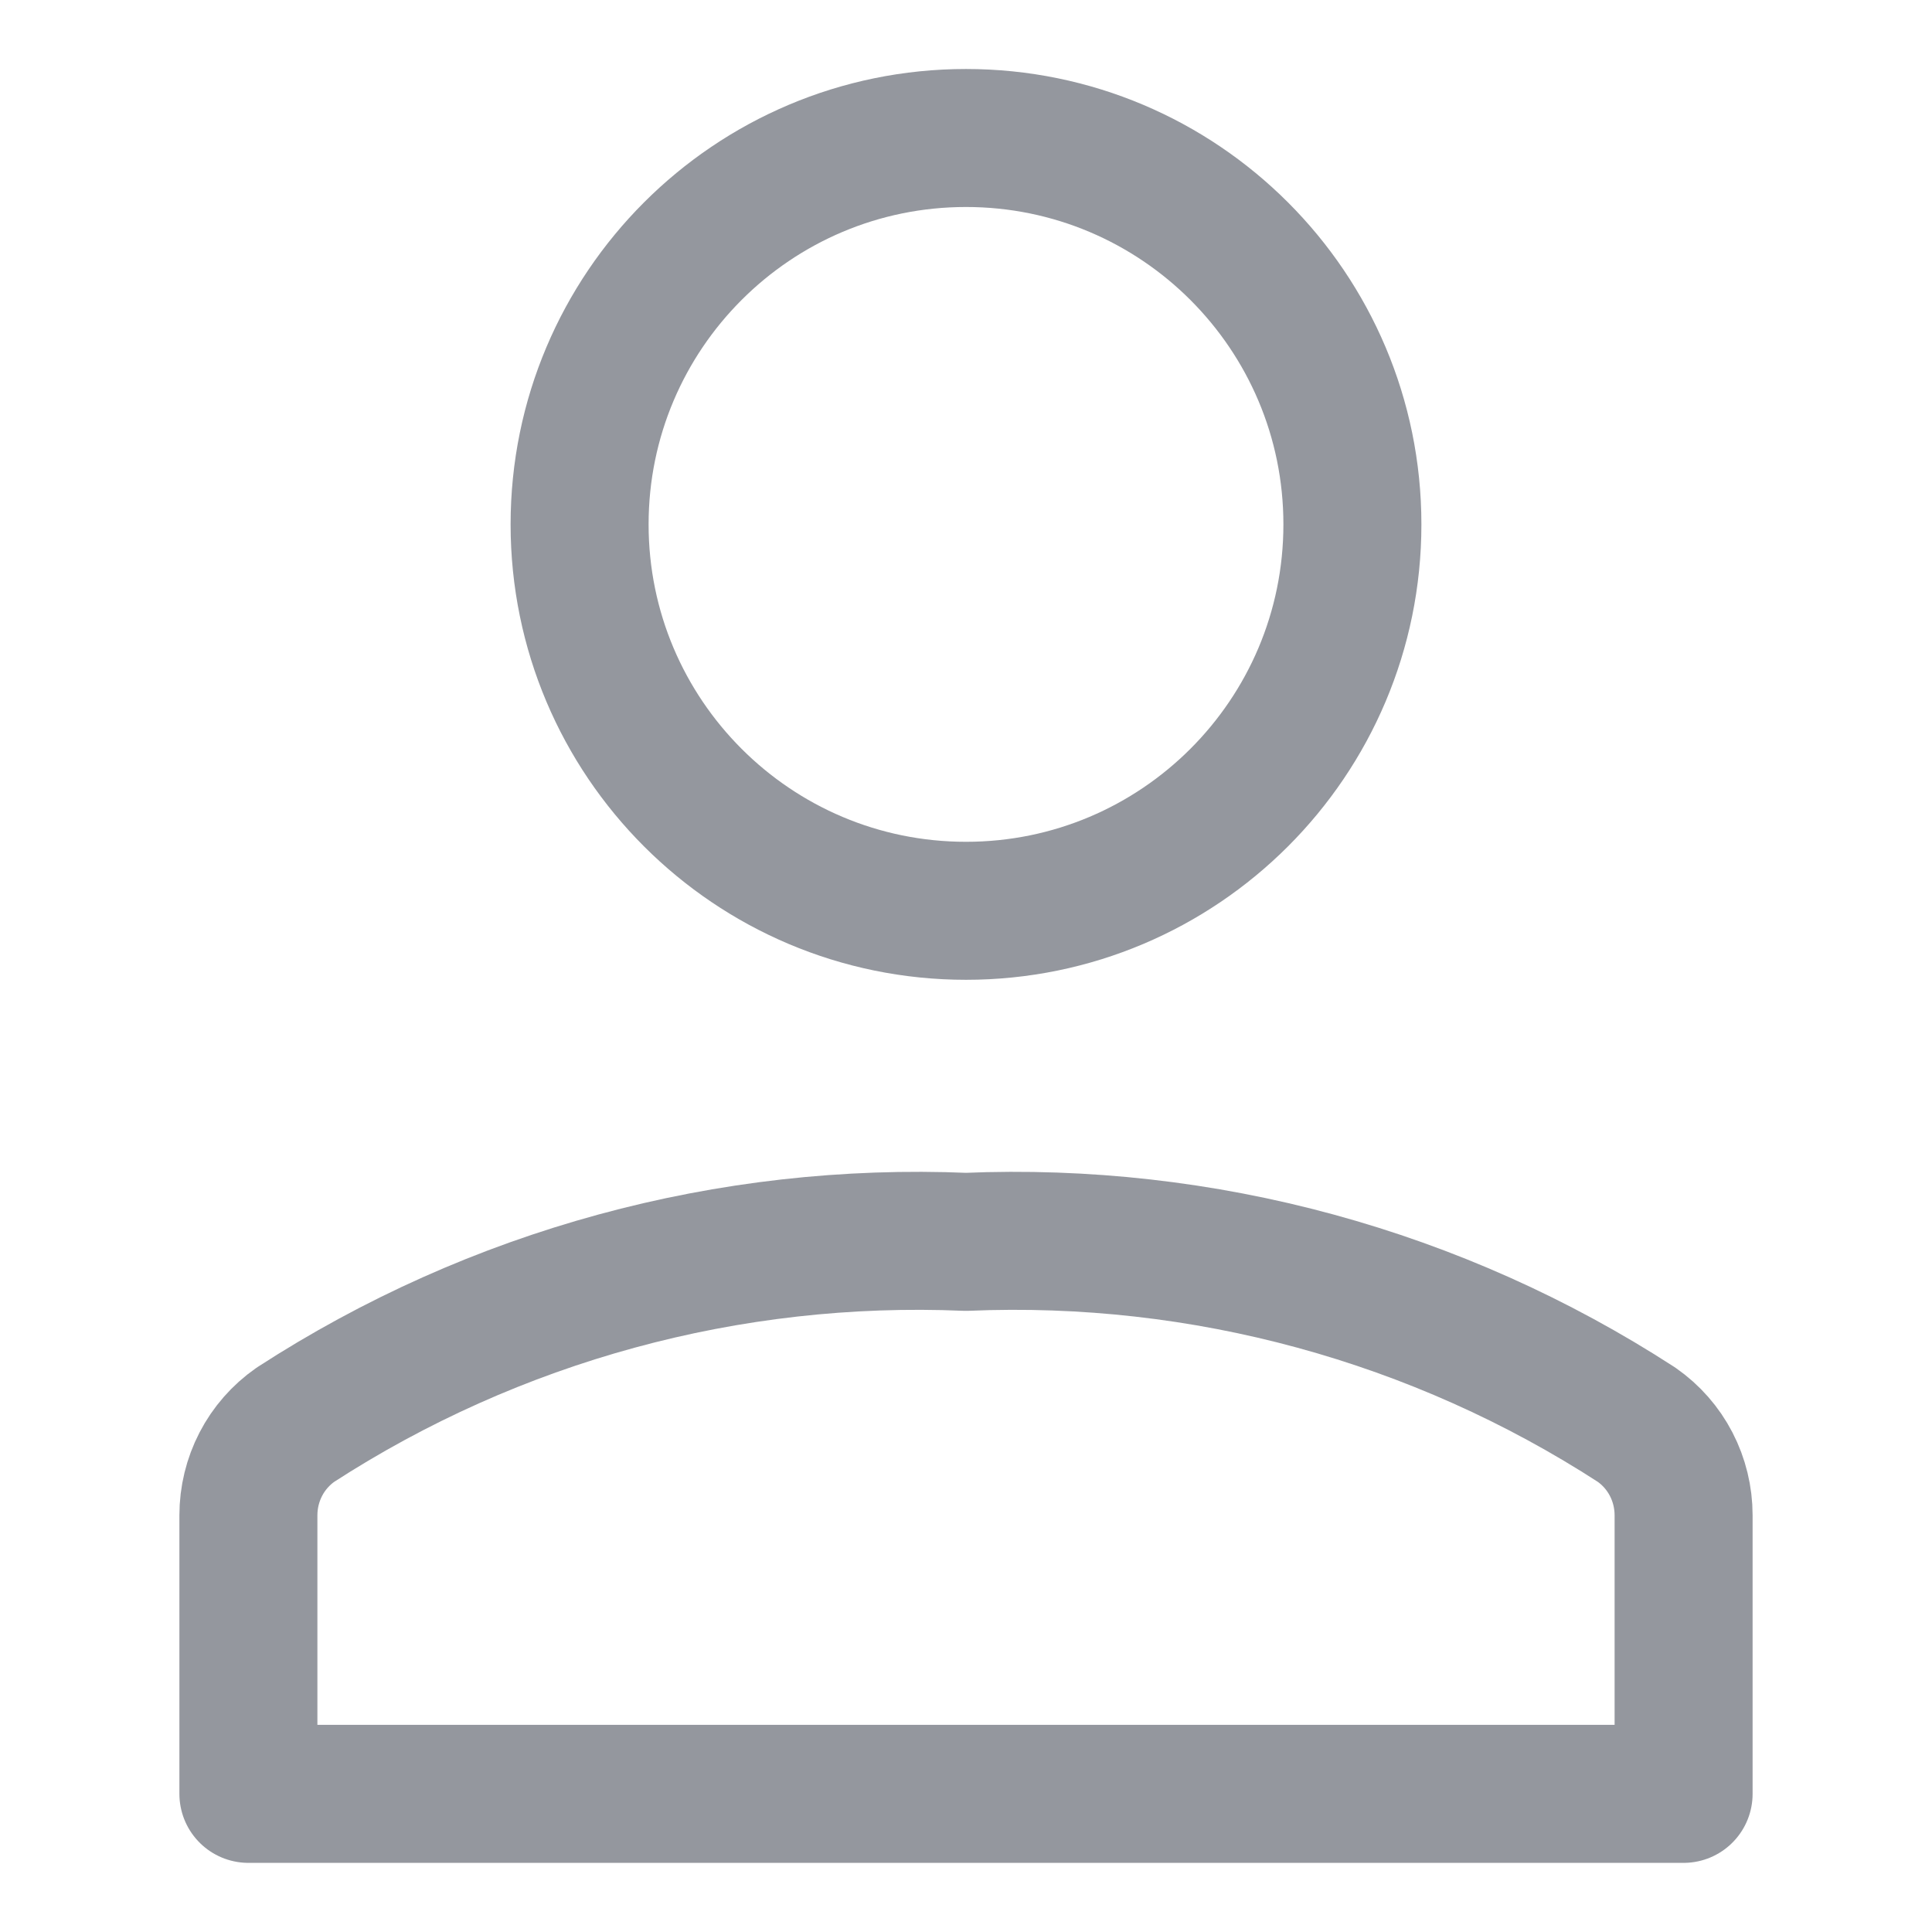
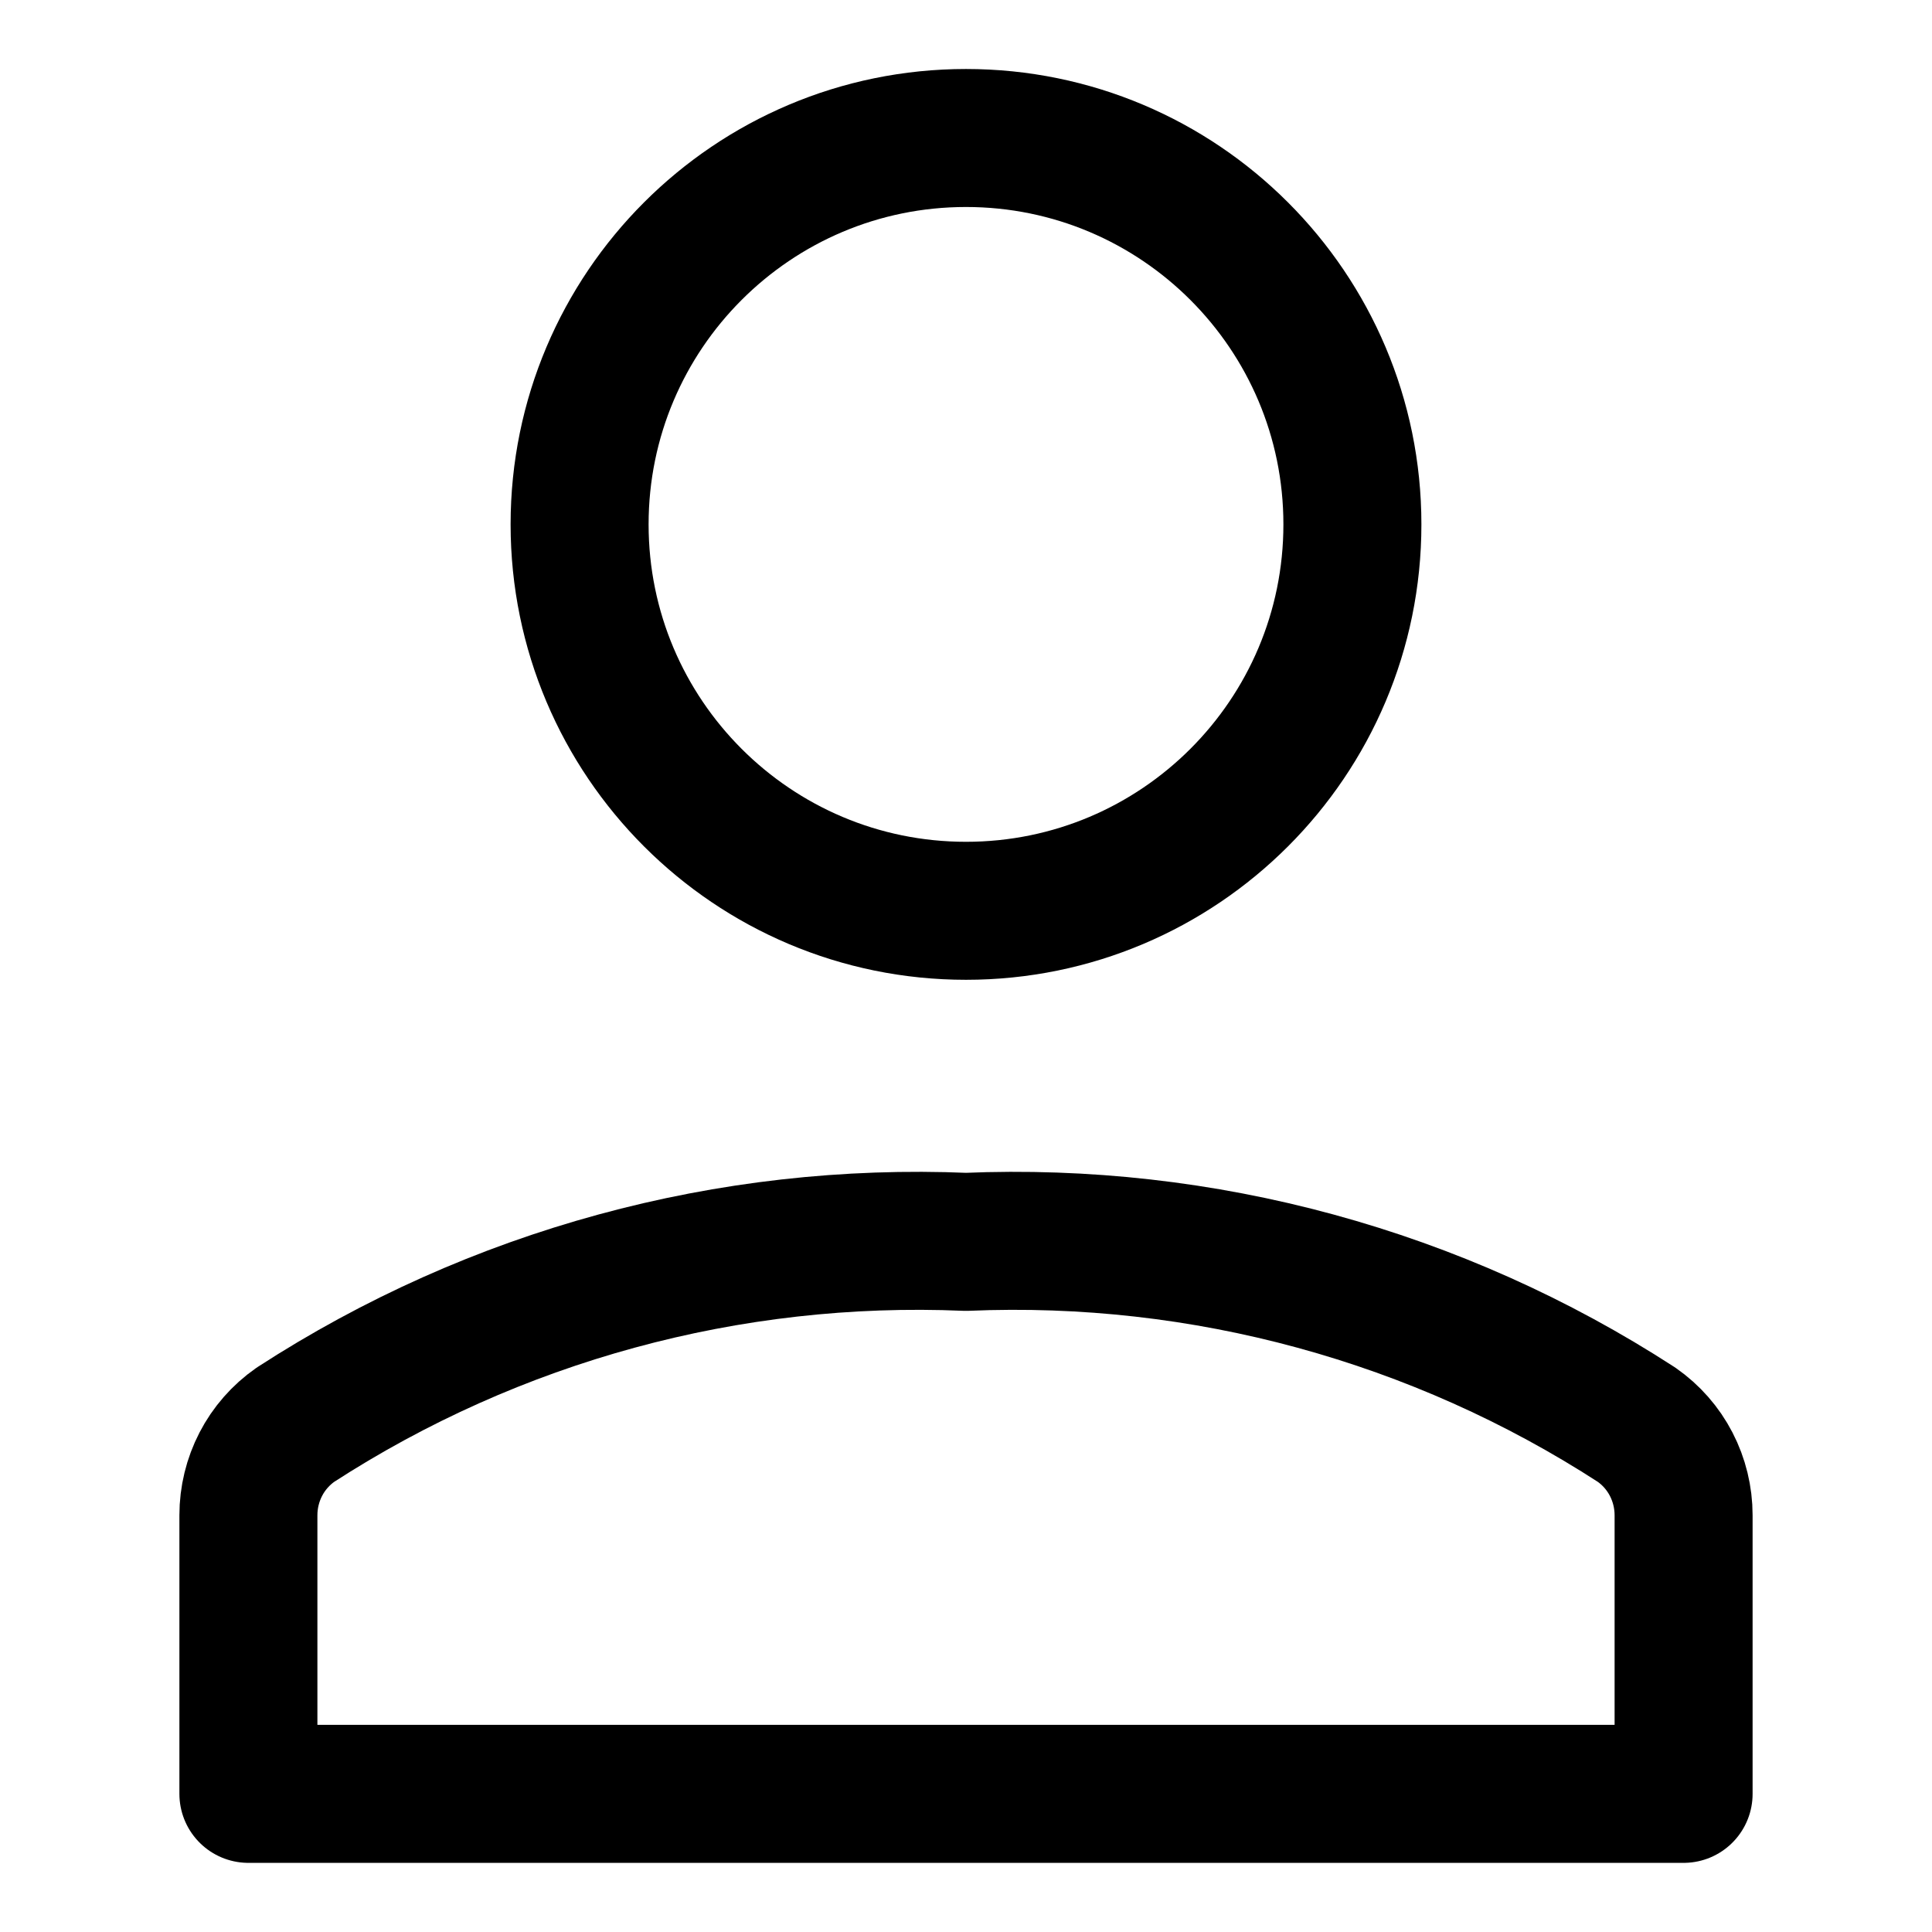
<svg xmlns="http://www.w3.org/2000/svg" width="14" height="14" viewBox="0 0 14 14" fill="none">
-   <path d="M12.2 10.98C12.2 10.851 12.169 10.724 12.11 10.61C12.051 10.496 11.965 10.398 11.859 10.324C10.416 9.389 8.718 8.926 7 8.999C5.282 8.926 3.584 9.389 2.141 10.324C2.035 10.398 1.949 10.496 1.89 10.61C1.831 10.724 1.8 10.851 1.8 10.98V12.999H12.2V10.98Z" stroke="#94979E" stroke-linecap="round" stroke-linejoin="round" />
-   <path d="M7 6.6C8.546 6.6 9.8 5.346 9.8 3.8C9.8 2.254 8.546 1 7 1C5.454 1 4.2 2.254 4.2 3.8C4.2 5.346 5.454 6.6 7 6.6Z" stroke="#94979E" stroke-linecap="round" stroke-linejoin="round" />
+   <path d="M12.2 10.98C12.2 10.851 12.169 10.724 12.11 10.61C12.051 10.496 11.965 10.398 11.859 10.324C10.416 9.389 8.718 8.926 7 8.999C5.282 8.926 3.584 9.389 2.141 10.324C2.035 10.398 1.949 10.496 1.89 10.61C1.831 10.724 1.8 10.851 1.8 10.98V12.999H12.2V10.98Z" stroke="currentColor" stroke-linecap="round" stroke-linejoin="round" />
+   <path d="M7 6.6C8.546 6.6 9.8 5.346 9.8 3.8C9.8 2.254 8.546 1 7 1C5.454 1 4.2 2.254 4.2 3.8C4.2 5.346 5.454 6.6 7 6.6Z" stroke="currentColor" stroke-linecap="round" stroke-linejoin="round" />
</svg>
